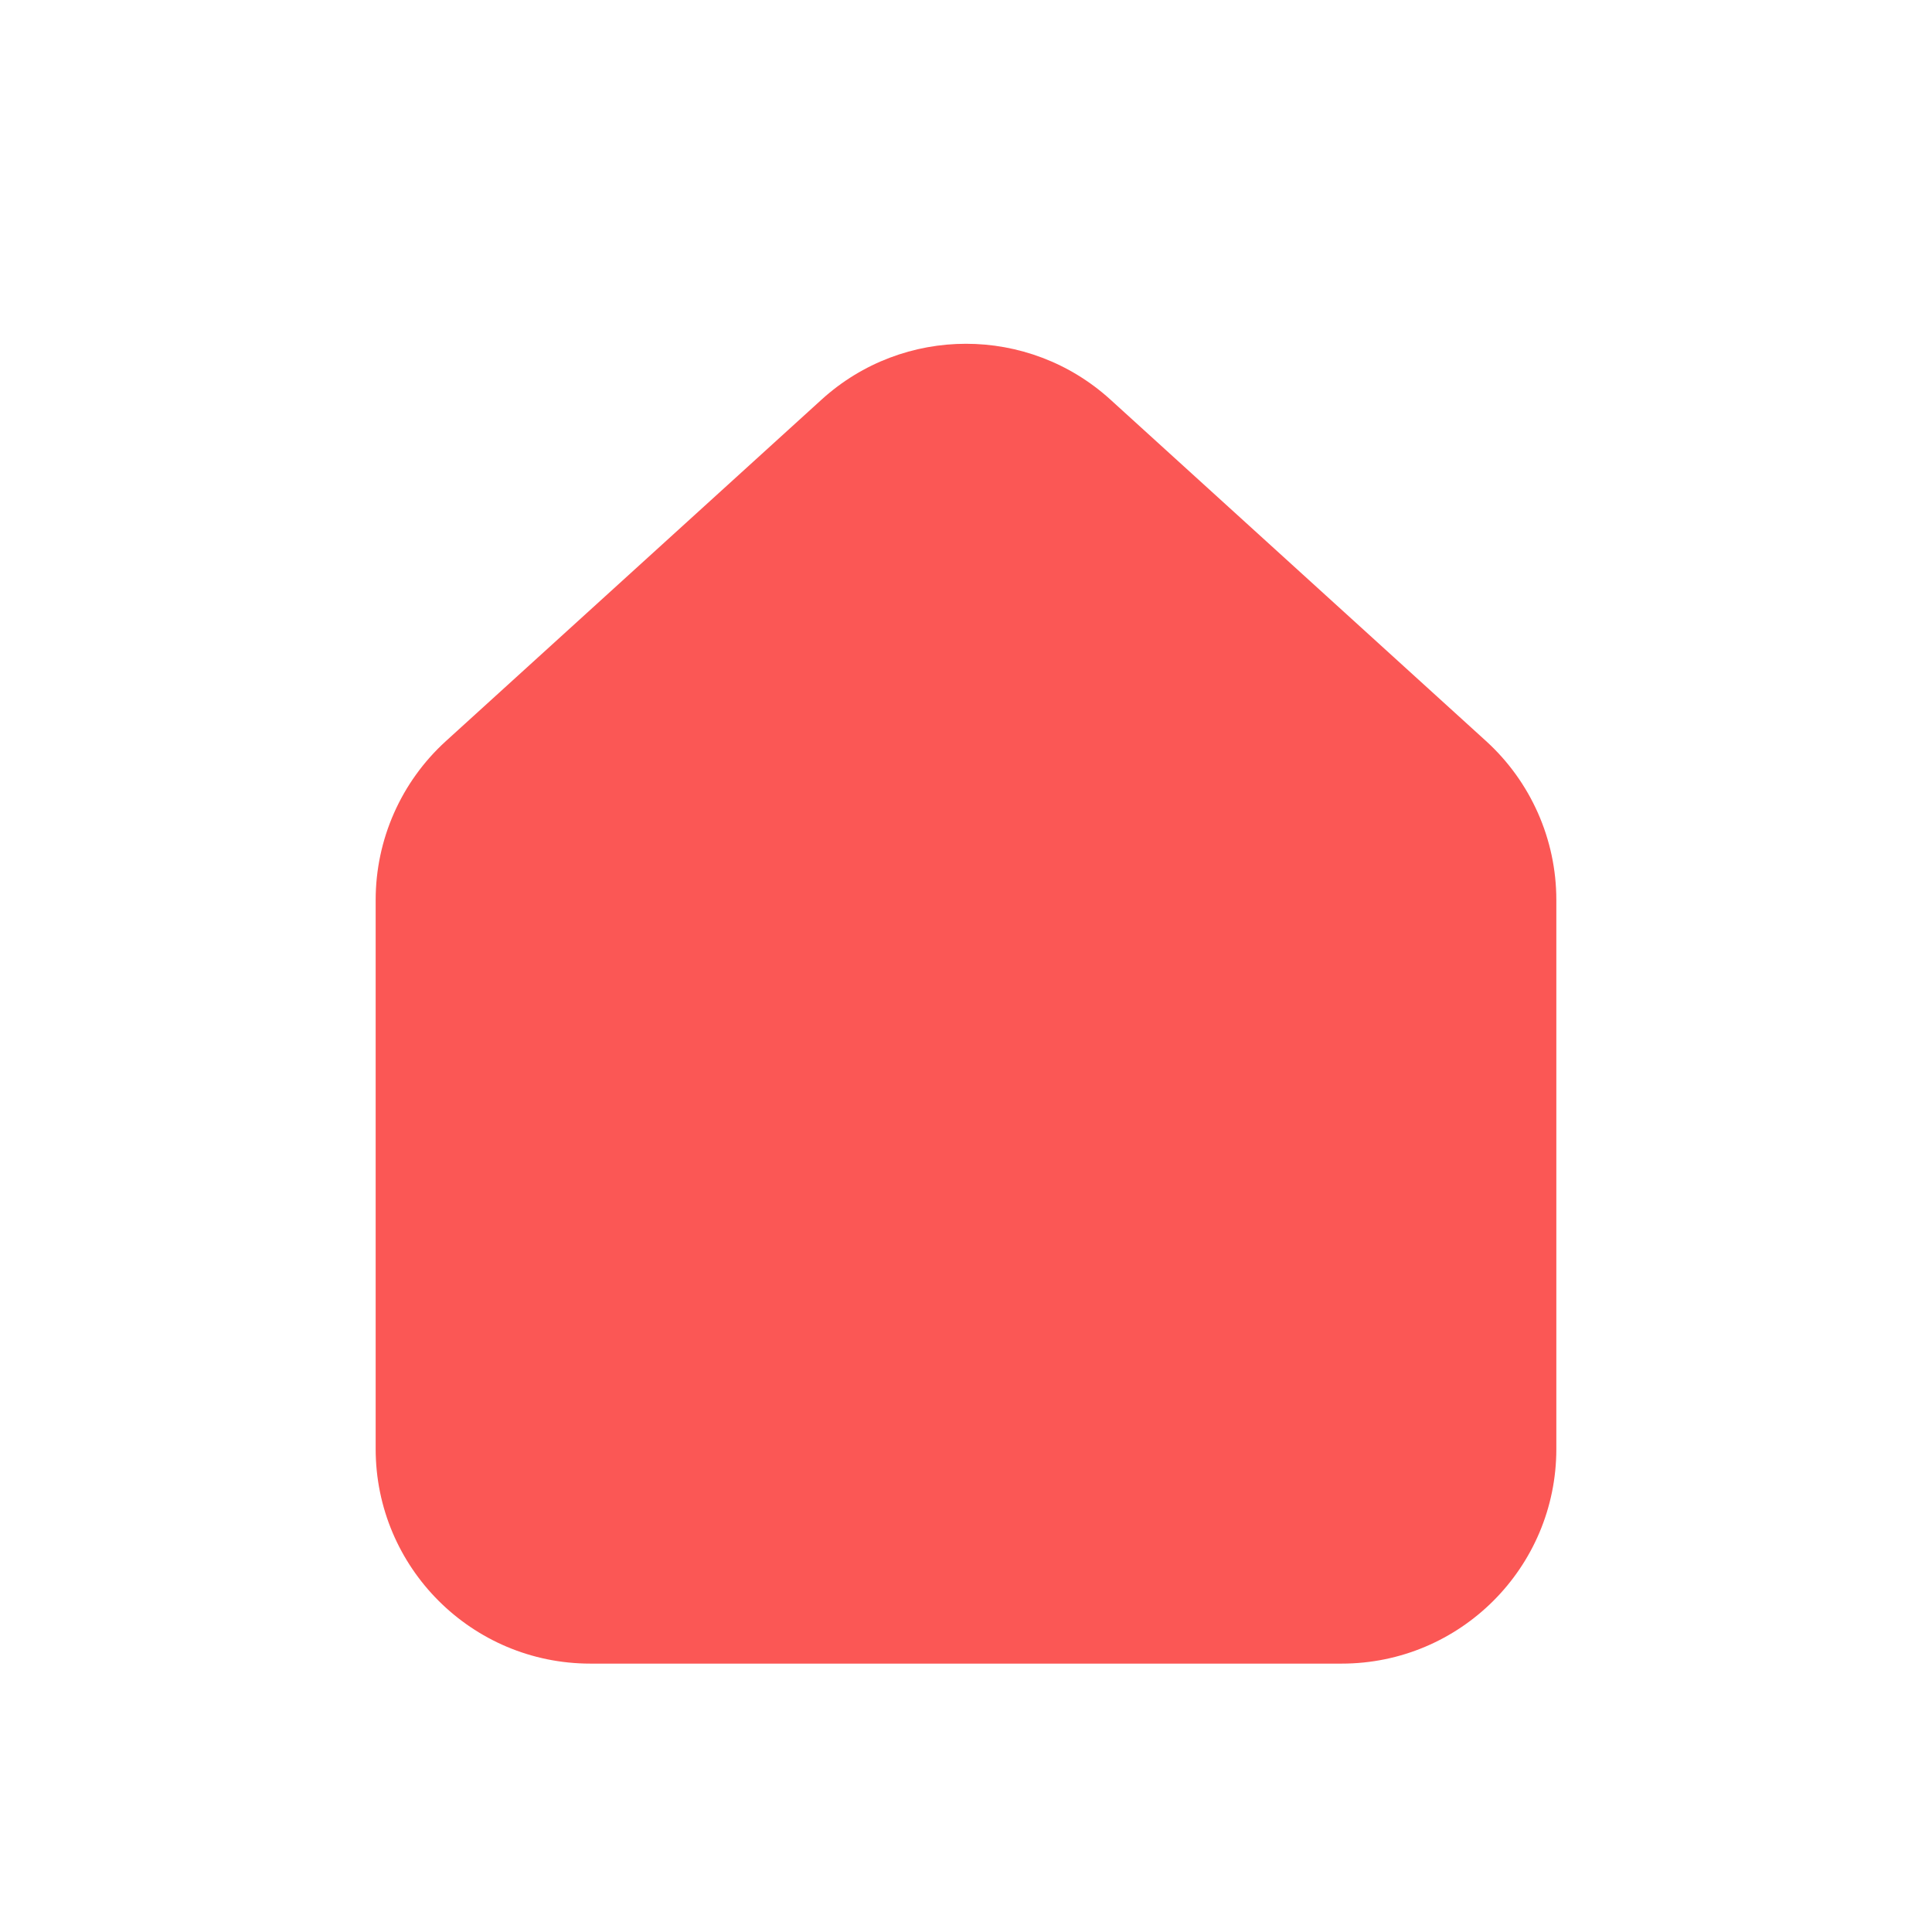
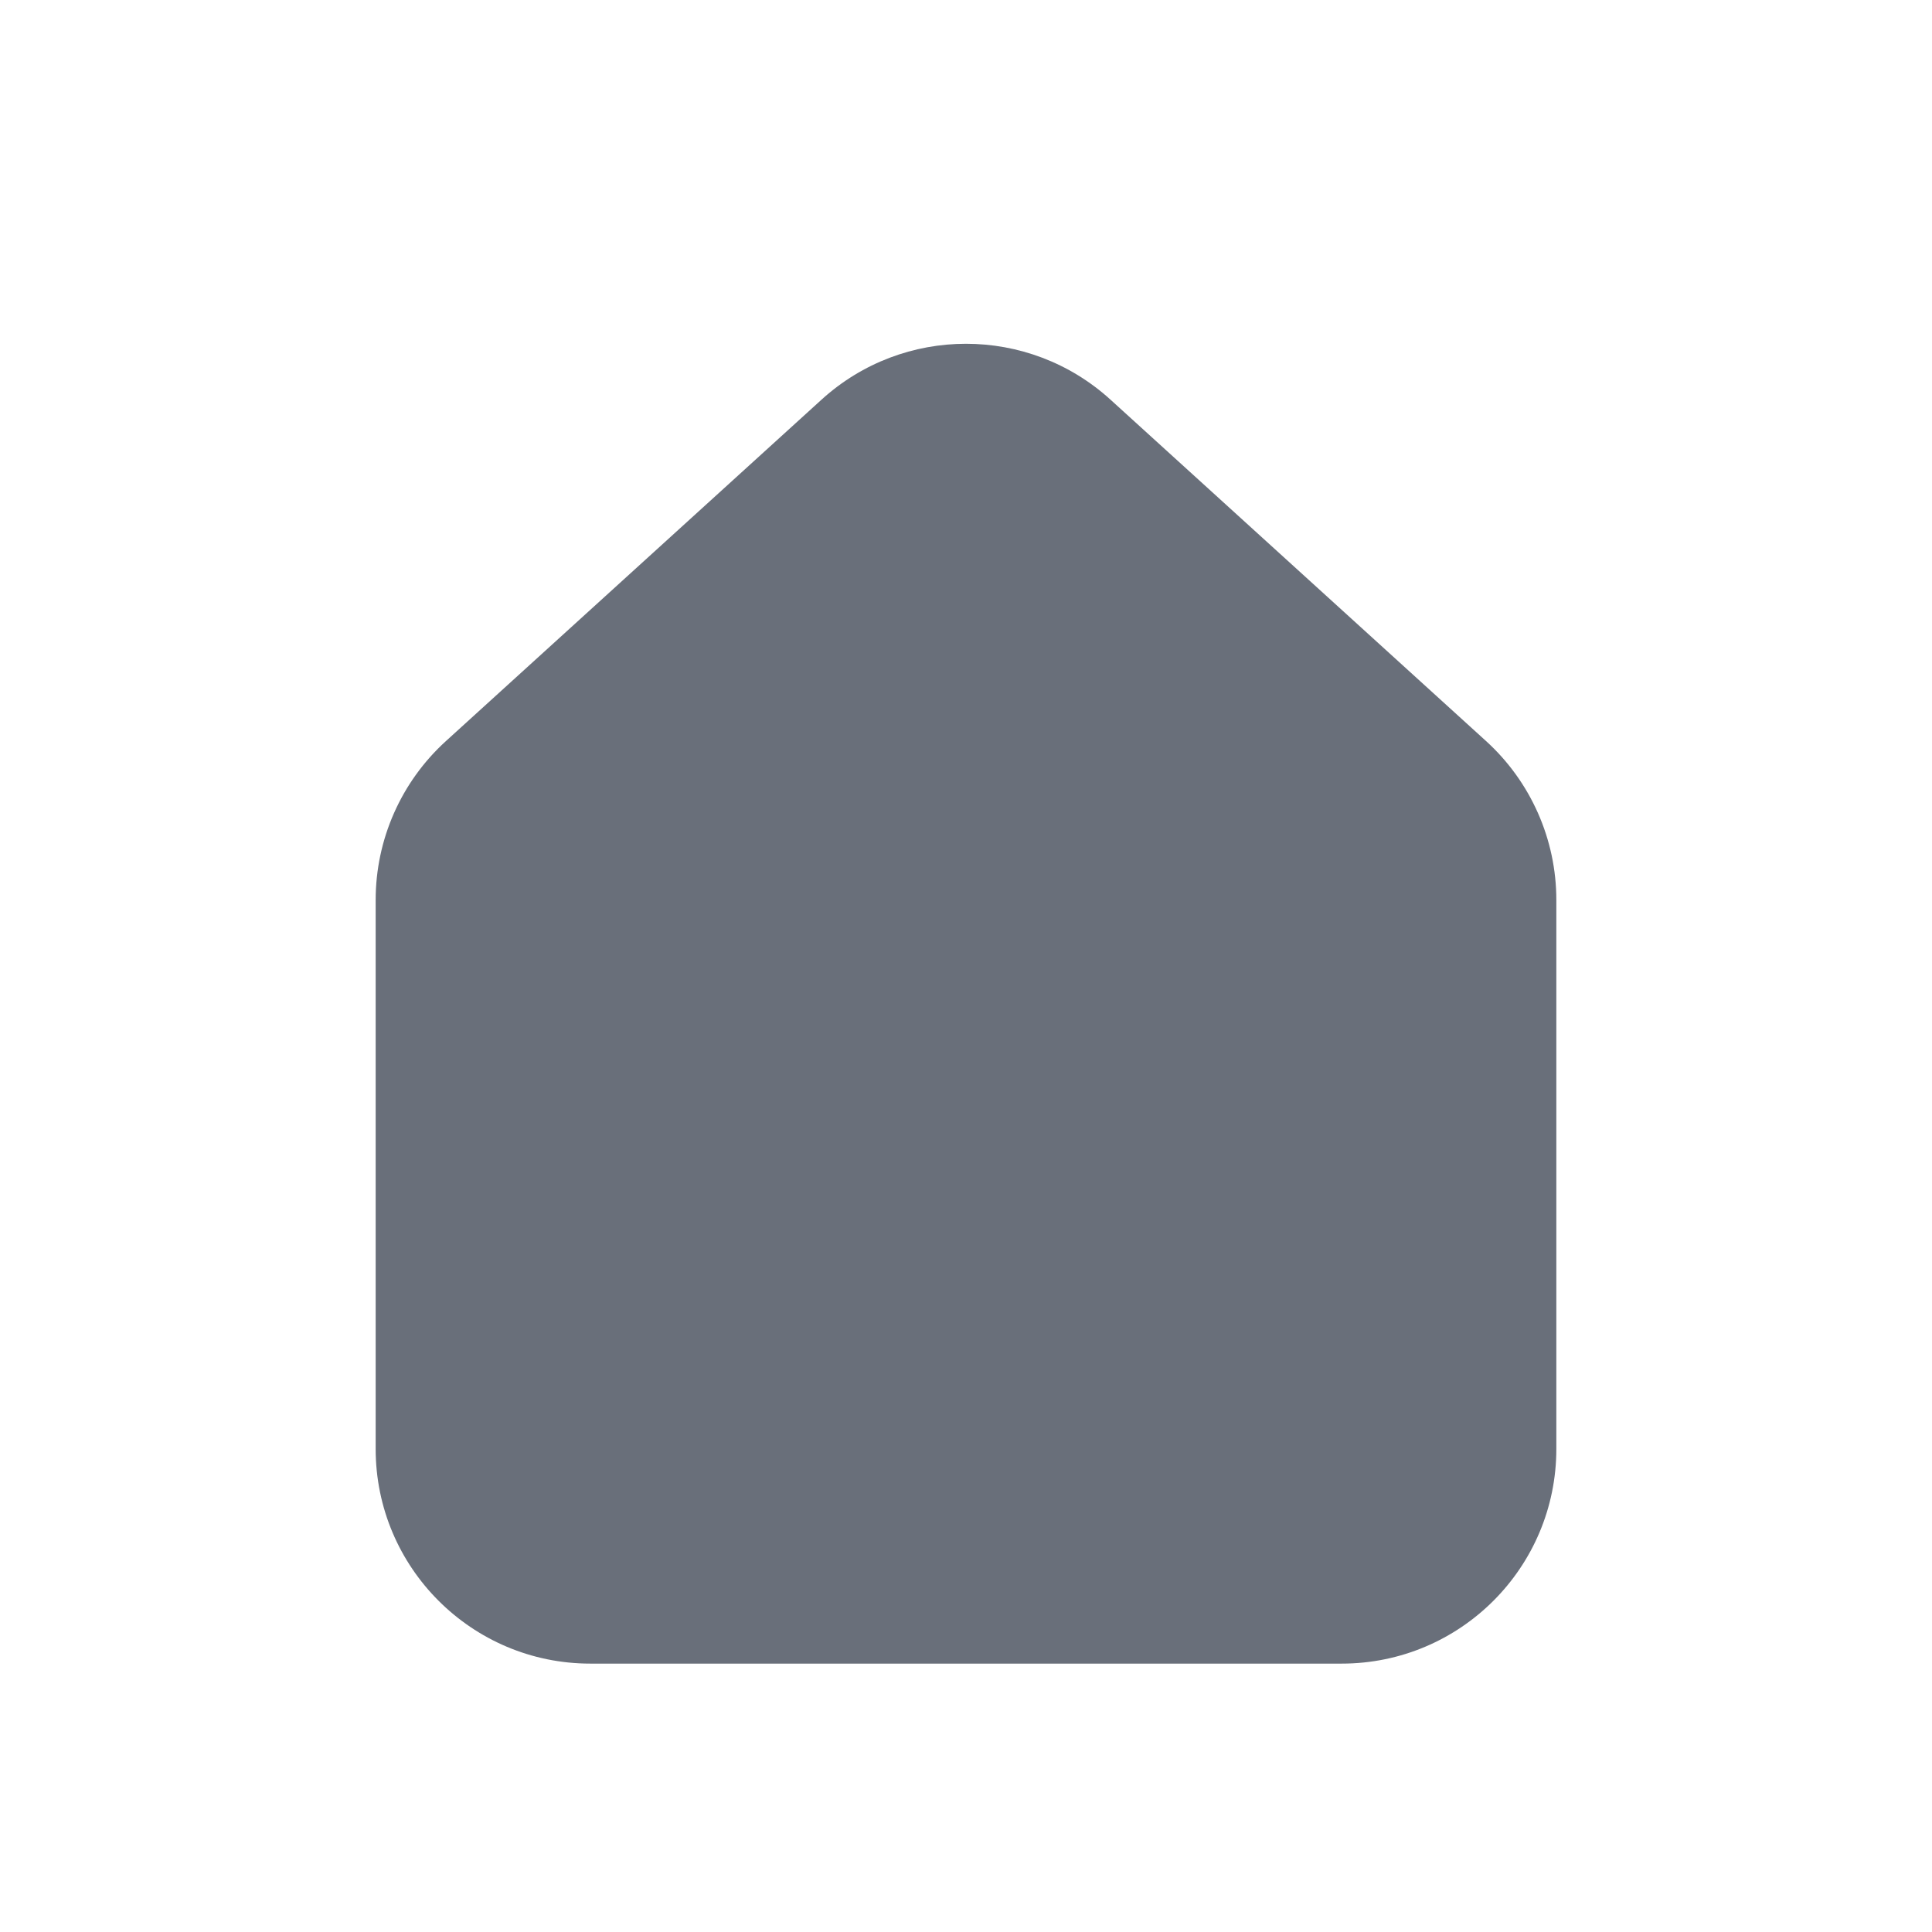
<svg xmlns="http://www.w3.org/2000/svg" width="36" height="36" viewBox="0 0 36 36" fill="none">
-   <path d="M7 16.769C7 15.642 7.475 14.567 8.309 13.809L15.309 7.446C16.835 6.059 19.165 6.059 20.691 7.446L27.691 13.809C28.524 14.567 29 15.642 29 16.769V26.999C29 29.208 27.209 30.999 25 30.999H11C8.791 30.999 7 29.208 7 26.999V16.769Z" fill="#FB5755" />
+   <path d="M7 16.769C7 15.642 7.475 14.567 8.309 13.809L15.309 7.446C16.835 6.059 19.165 6.059 20.691 7.446L27.691 13.809C28.524 14.567 29 15.642 29 16.769V26.999C29 29.208 27.209 30.999 25 30.999H11C8.791 30.999 7 29.208 7 26.999V16.769Z" fill="#696F7A" />
</svg>
